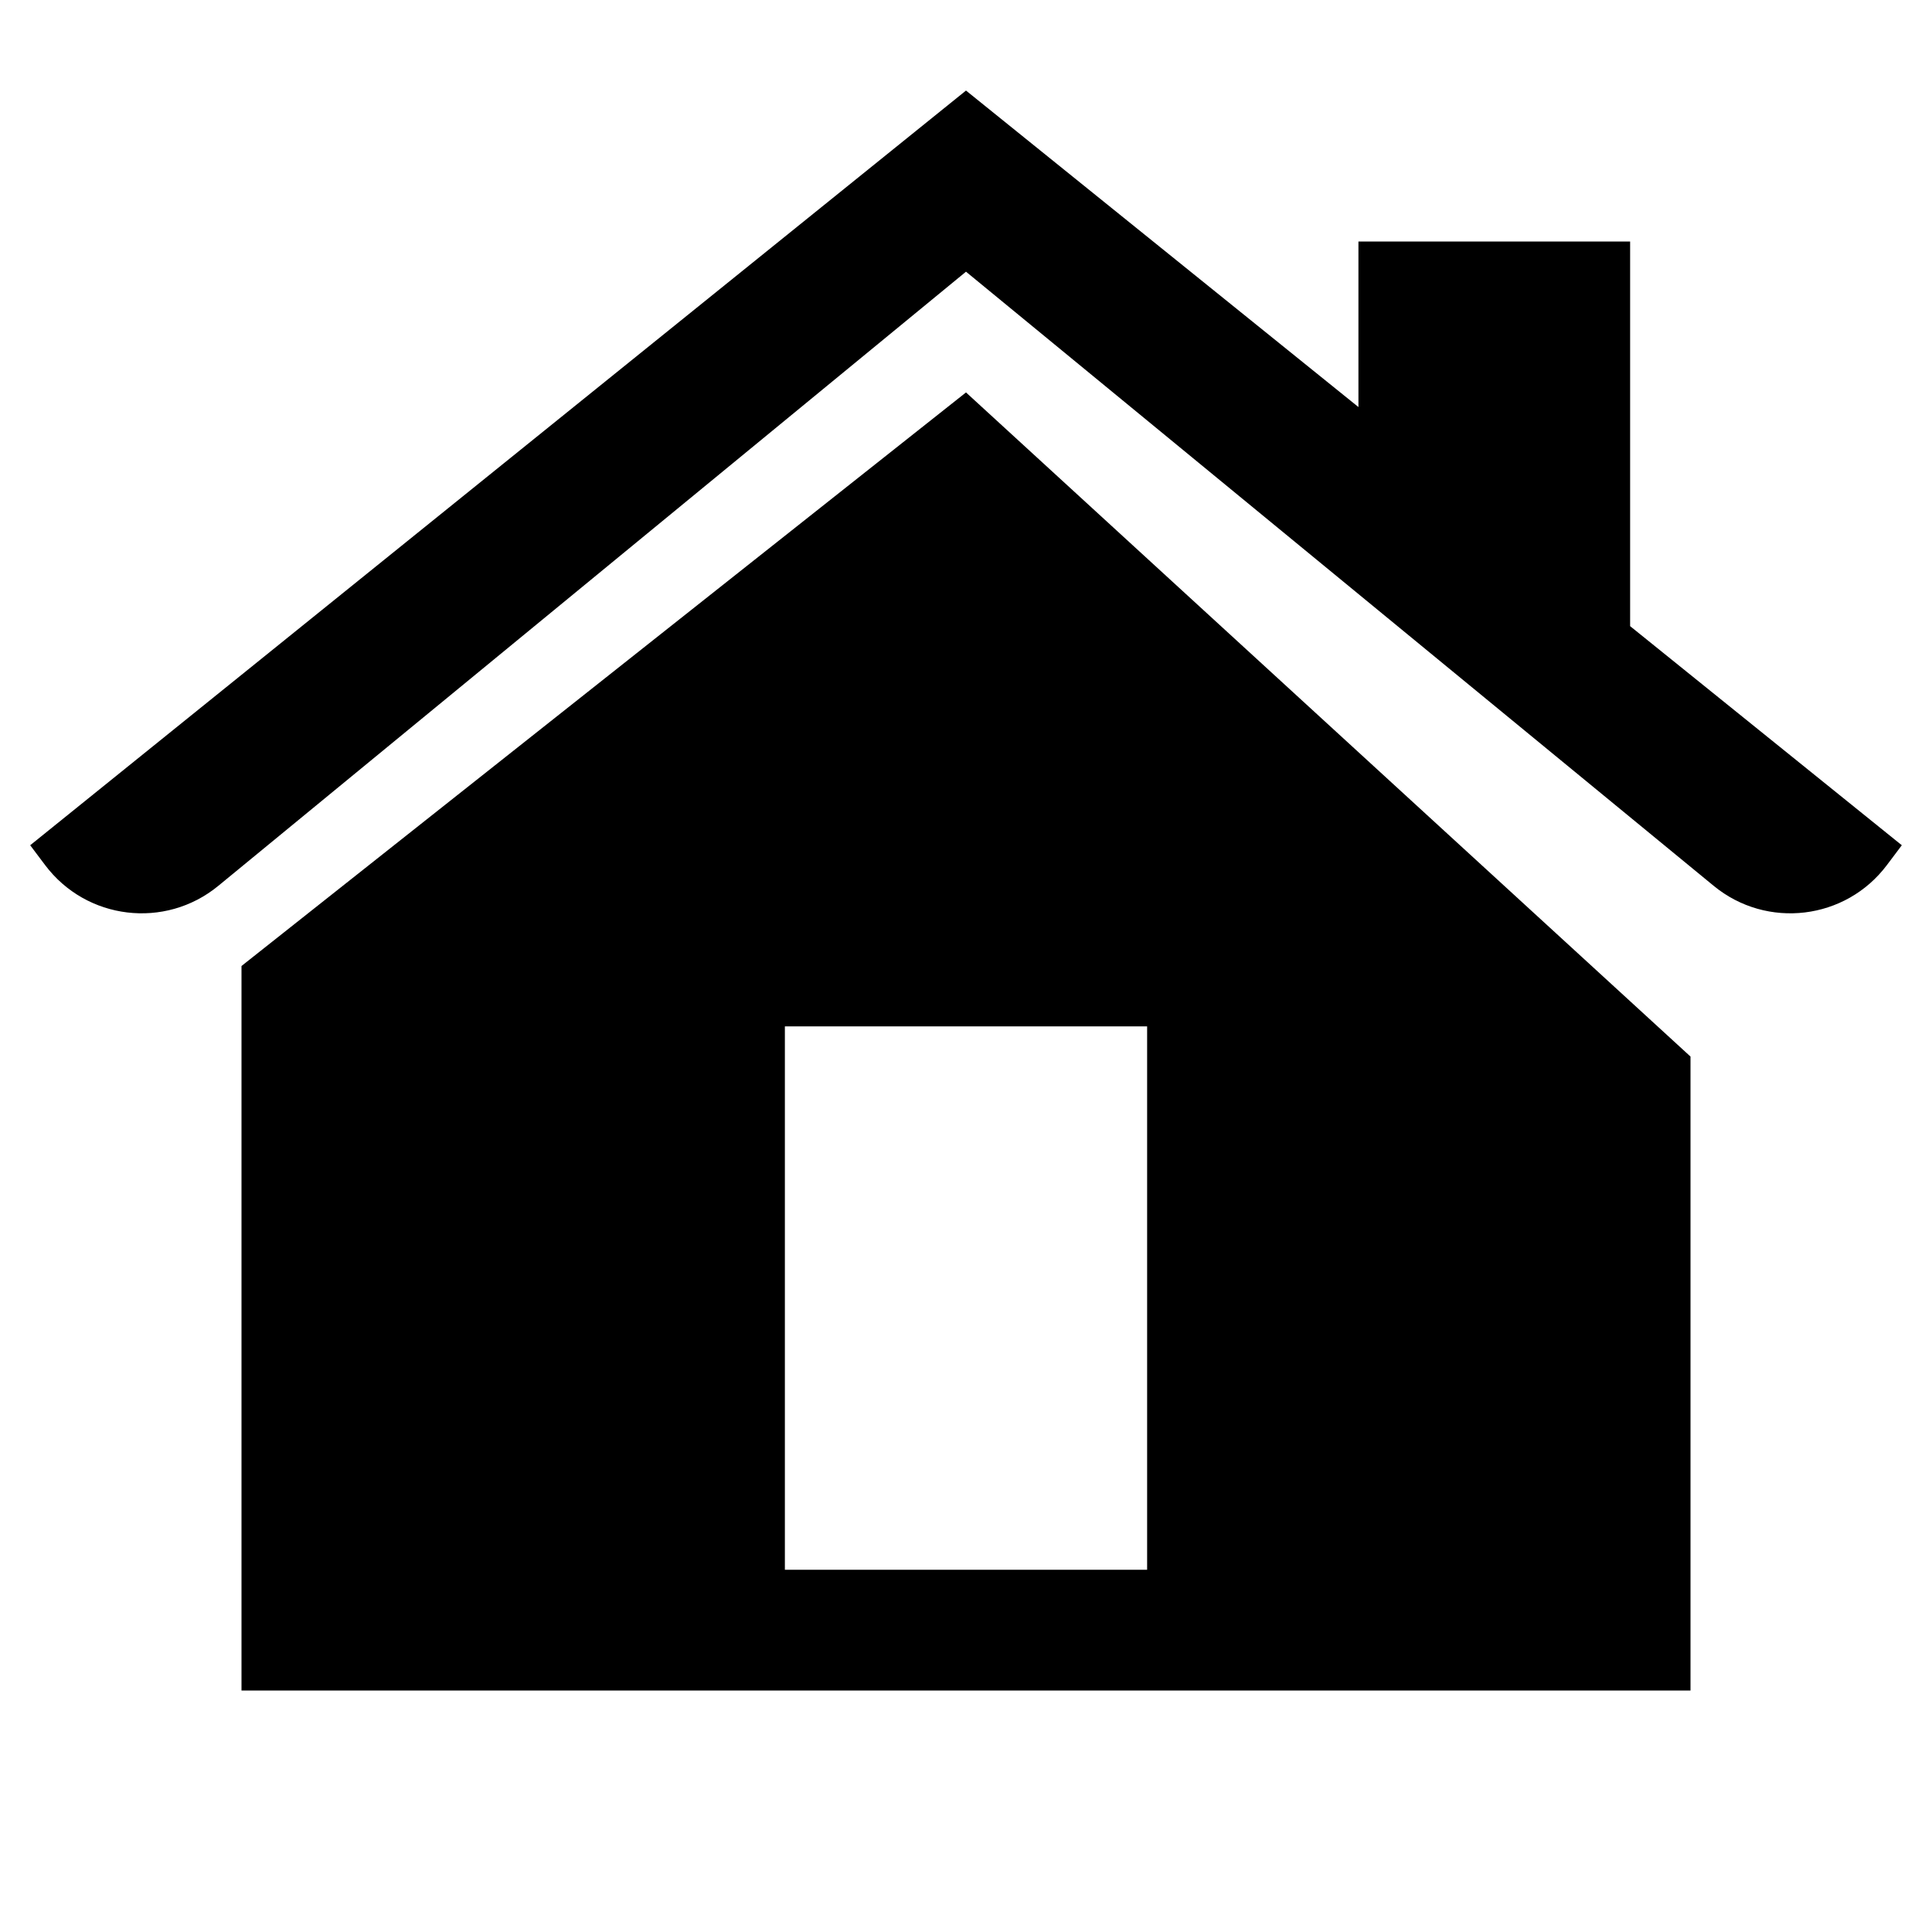
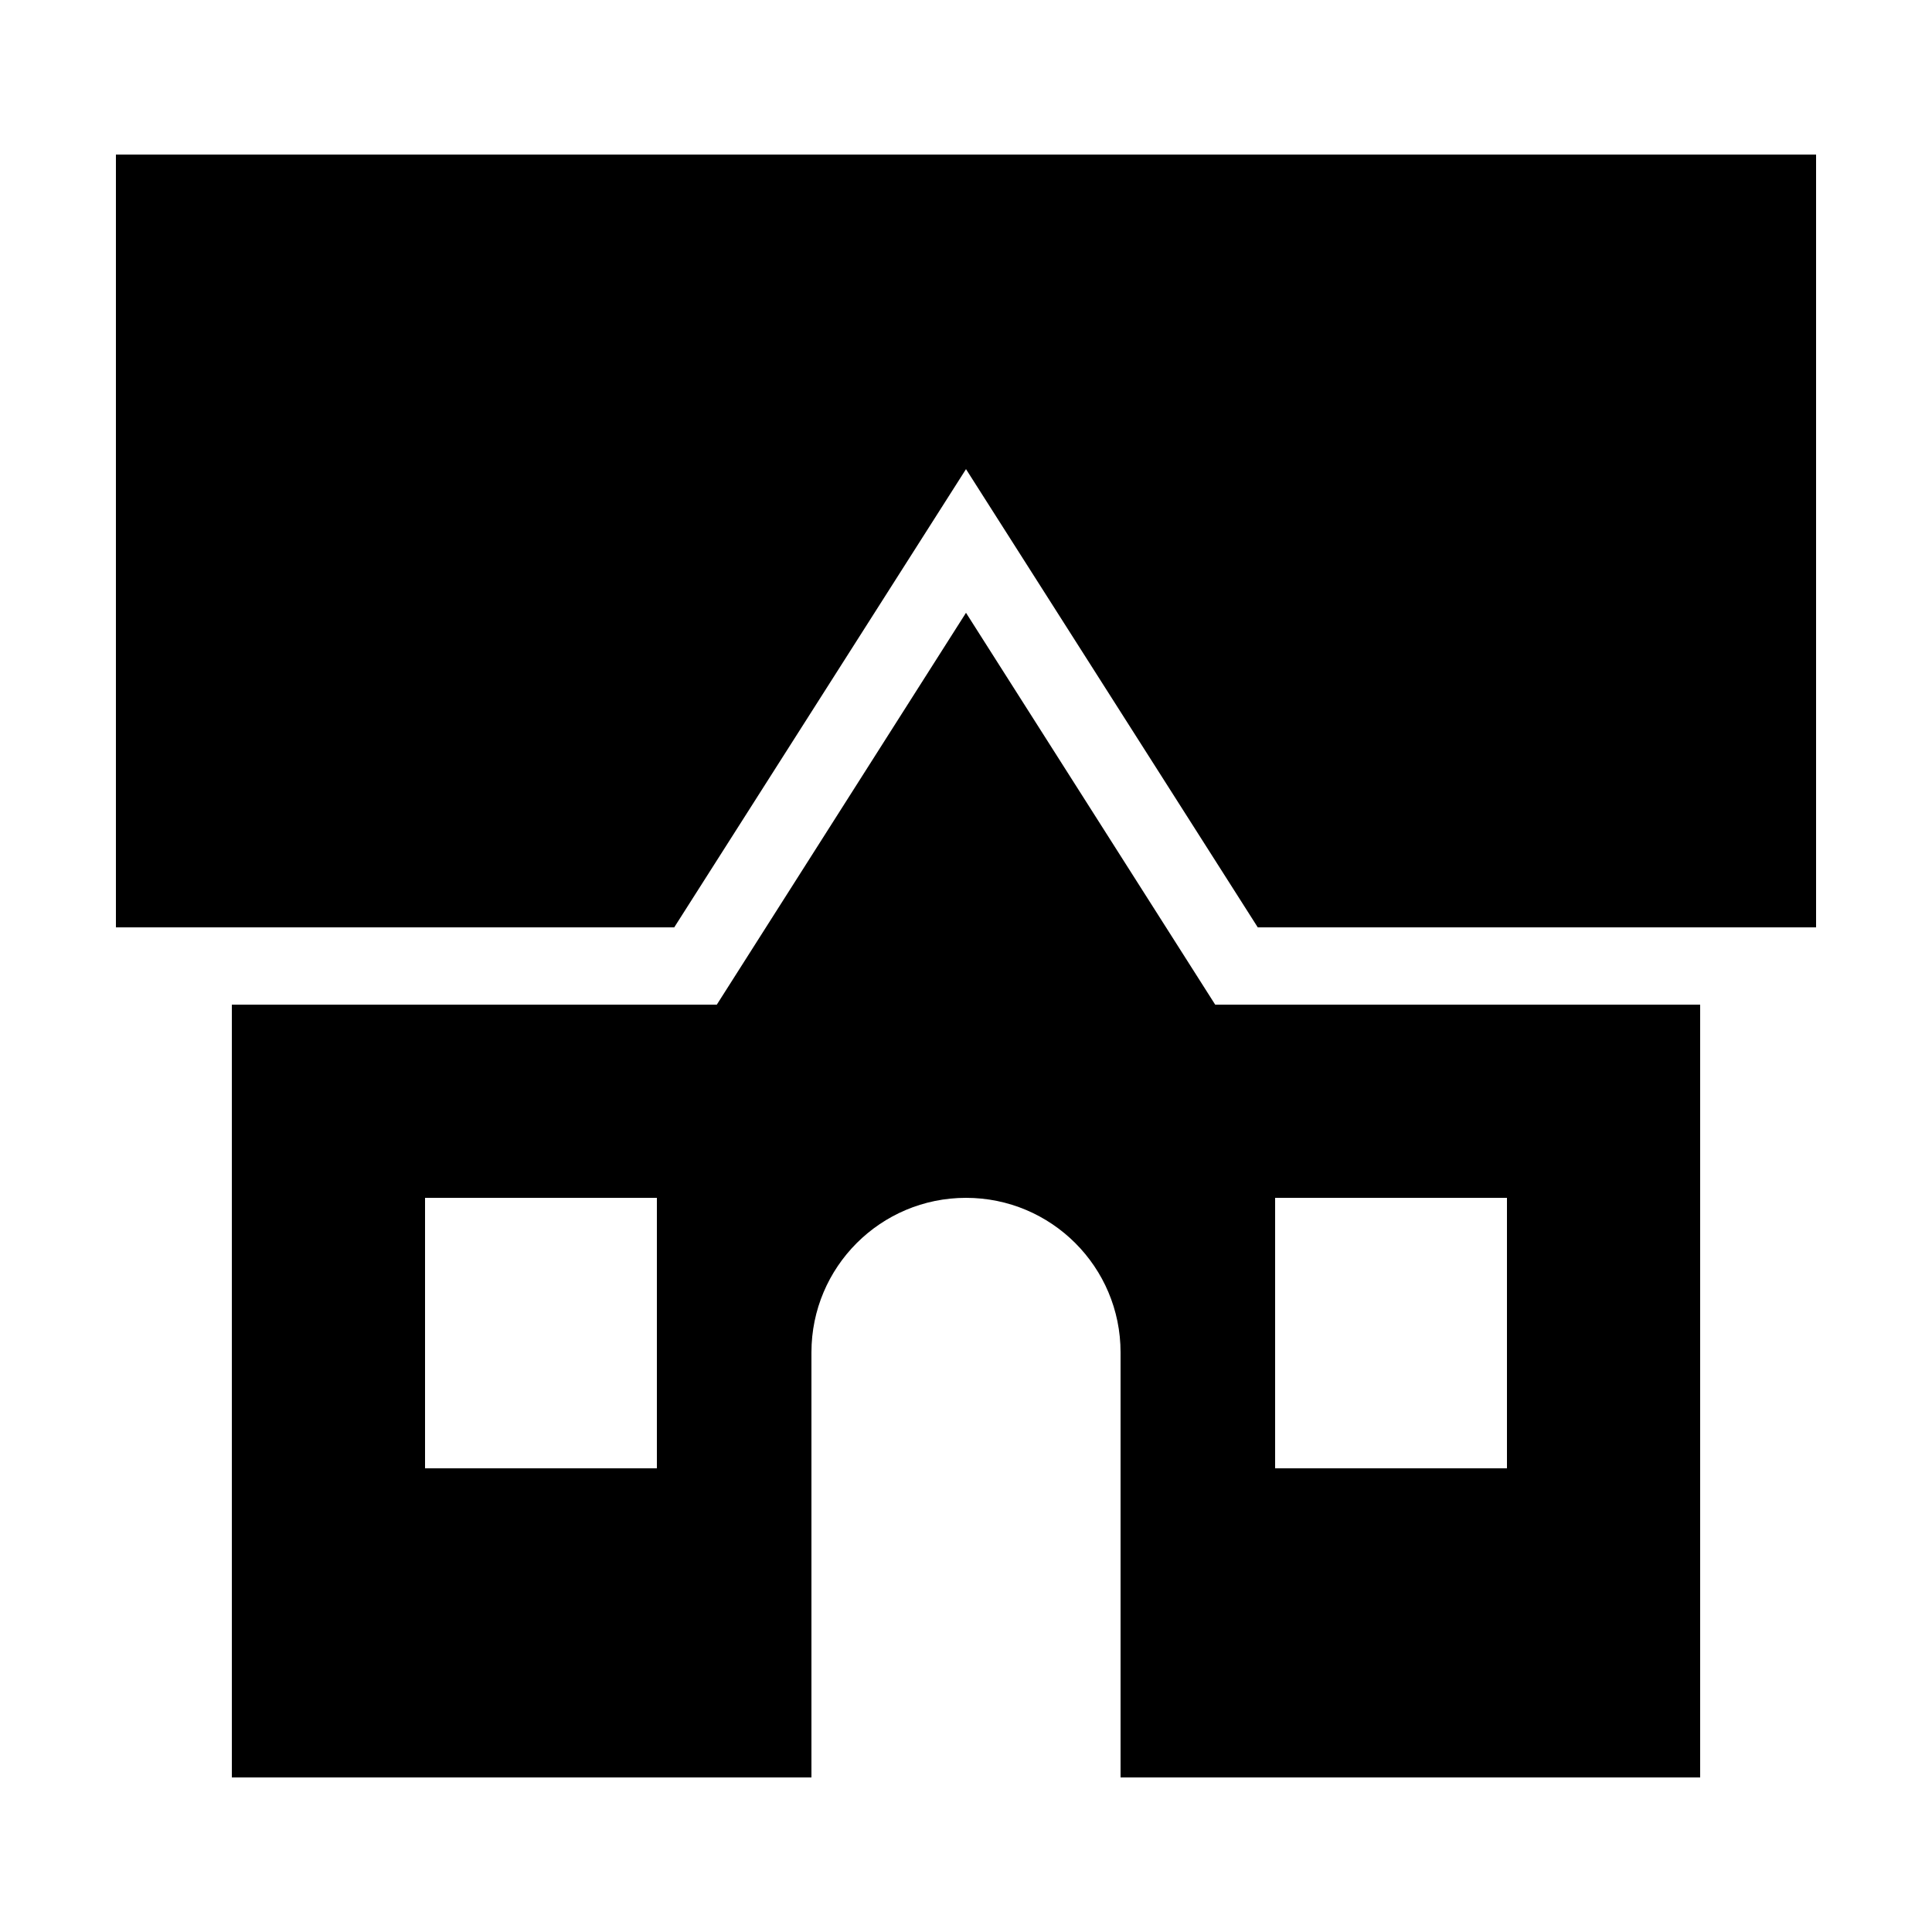
- <svg xmlns="http://www.w3.org/2000/svg" x="0px" y="0px" width="100" height="100" viewBox="0 0 64 64">
-   <path d="M 32 3 L 1 28 L 1.492 28.654 C 2.859 30.477 5.469 30.792 7.23 29.346 L 32 9 L 56.77 29.346 C 58.531 30.792 61.141 30.477 62.508 28.654 L 63 28 L 54 20.742 L 54 8 L 45 8 L 45 13.484 L 32 3 z M 32 13 L 8 32 L 8 56 L 56 56 L 56 35 L 32 13 z M 26 34 L 38 34 L 38 52 L 26 52 L 26 34 z" />
+ <svg xmlns="http://www.w3.org/2000/svg" x="0px" y="0px" width="100" height="100" viewBox="0 0 50 50">
+   <path d="M 3 4 L 3 24 L 17.449 24 L 25 12.141 L 32.551 24 L 47 24 L 47 4 L 3 4 z M 25 15.859 L 18.551 26 L 6 26 L 6 46 L 21 46 L 21 35 C 21 32.79 22.79 31 25 31 C 27.21 31 29 32.79 29 35 L 29 46 L 44 46 L 44 26 L 31.449 26 L 25 15.859 z M 11 31 L 17 31 L 17 38 L 11 38 L 11 31 z M 33 31 L 39 31 L 39 38 L 33 38 L 33 31 z" />
</svg>
